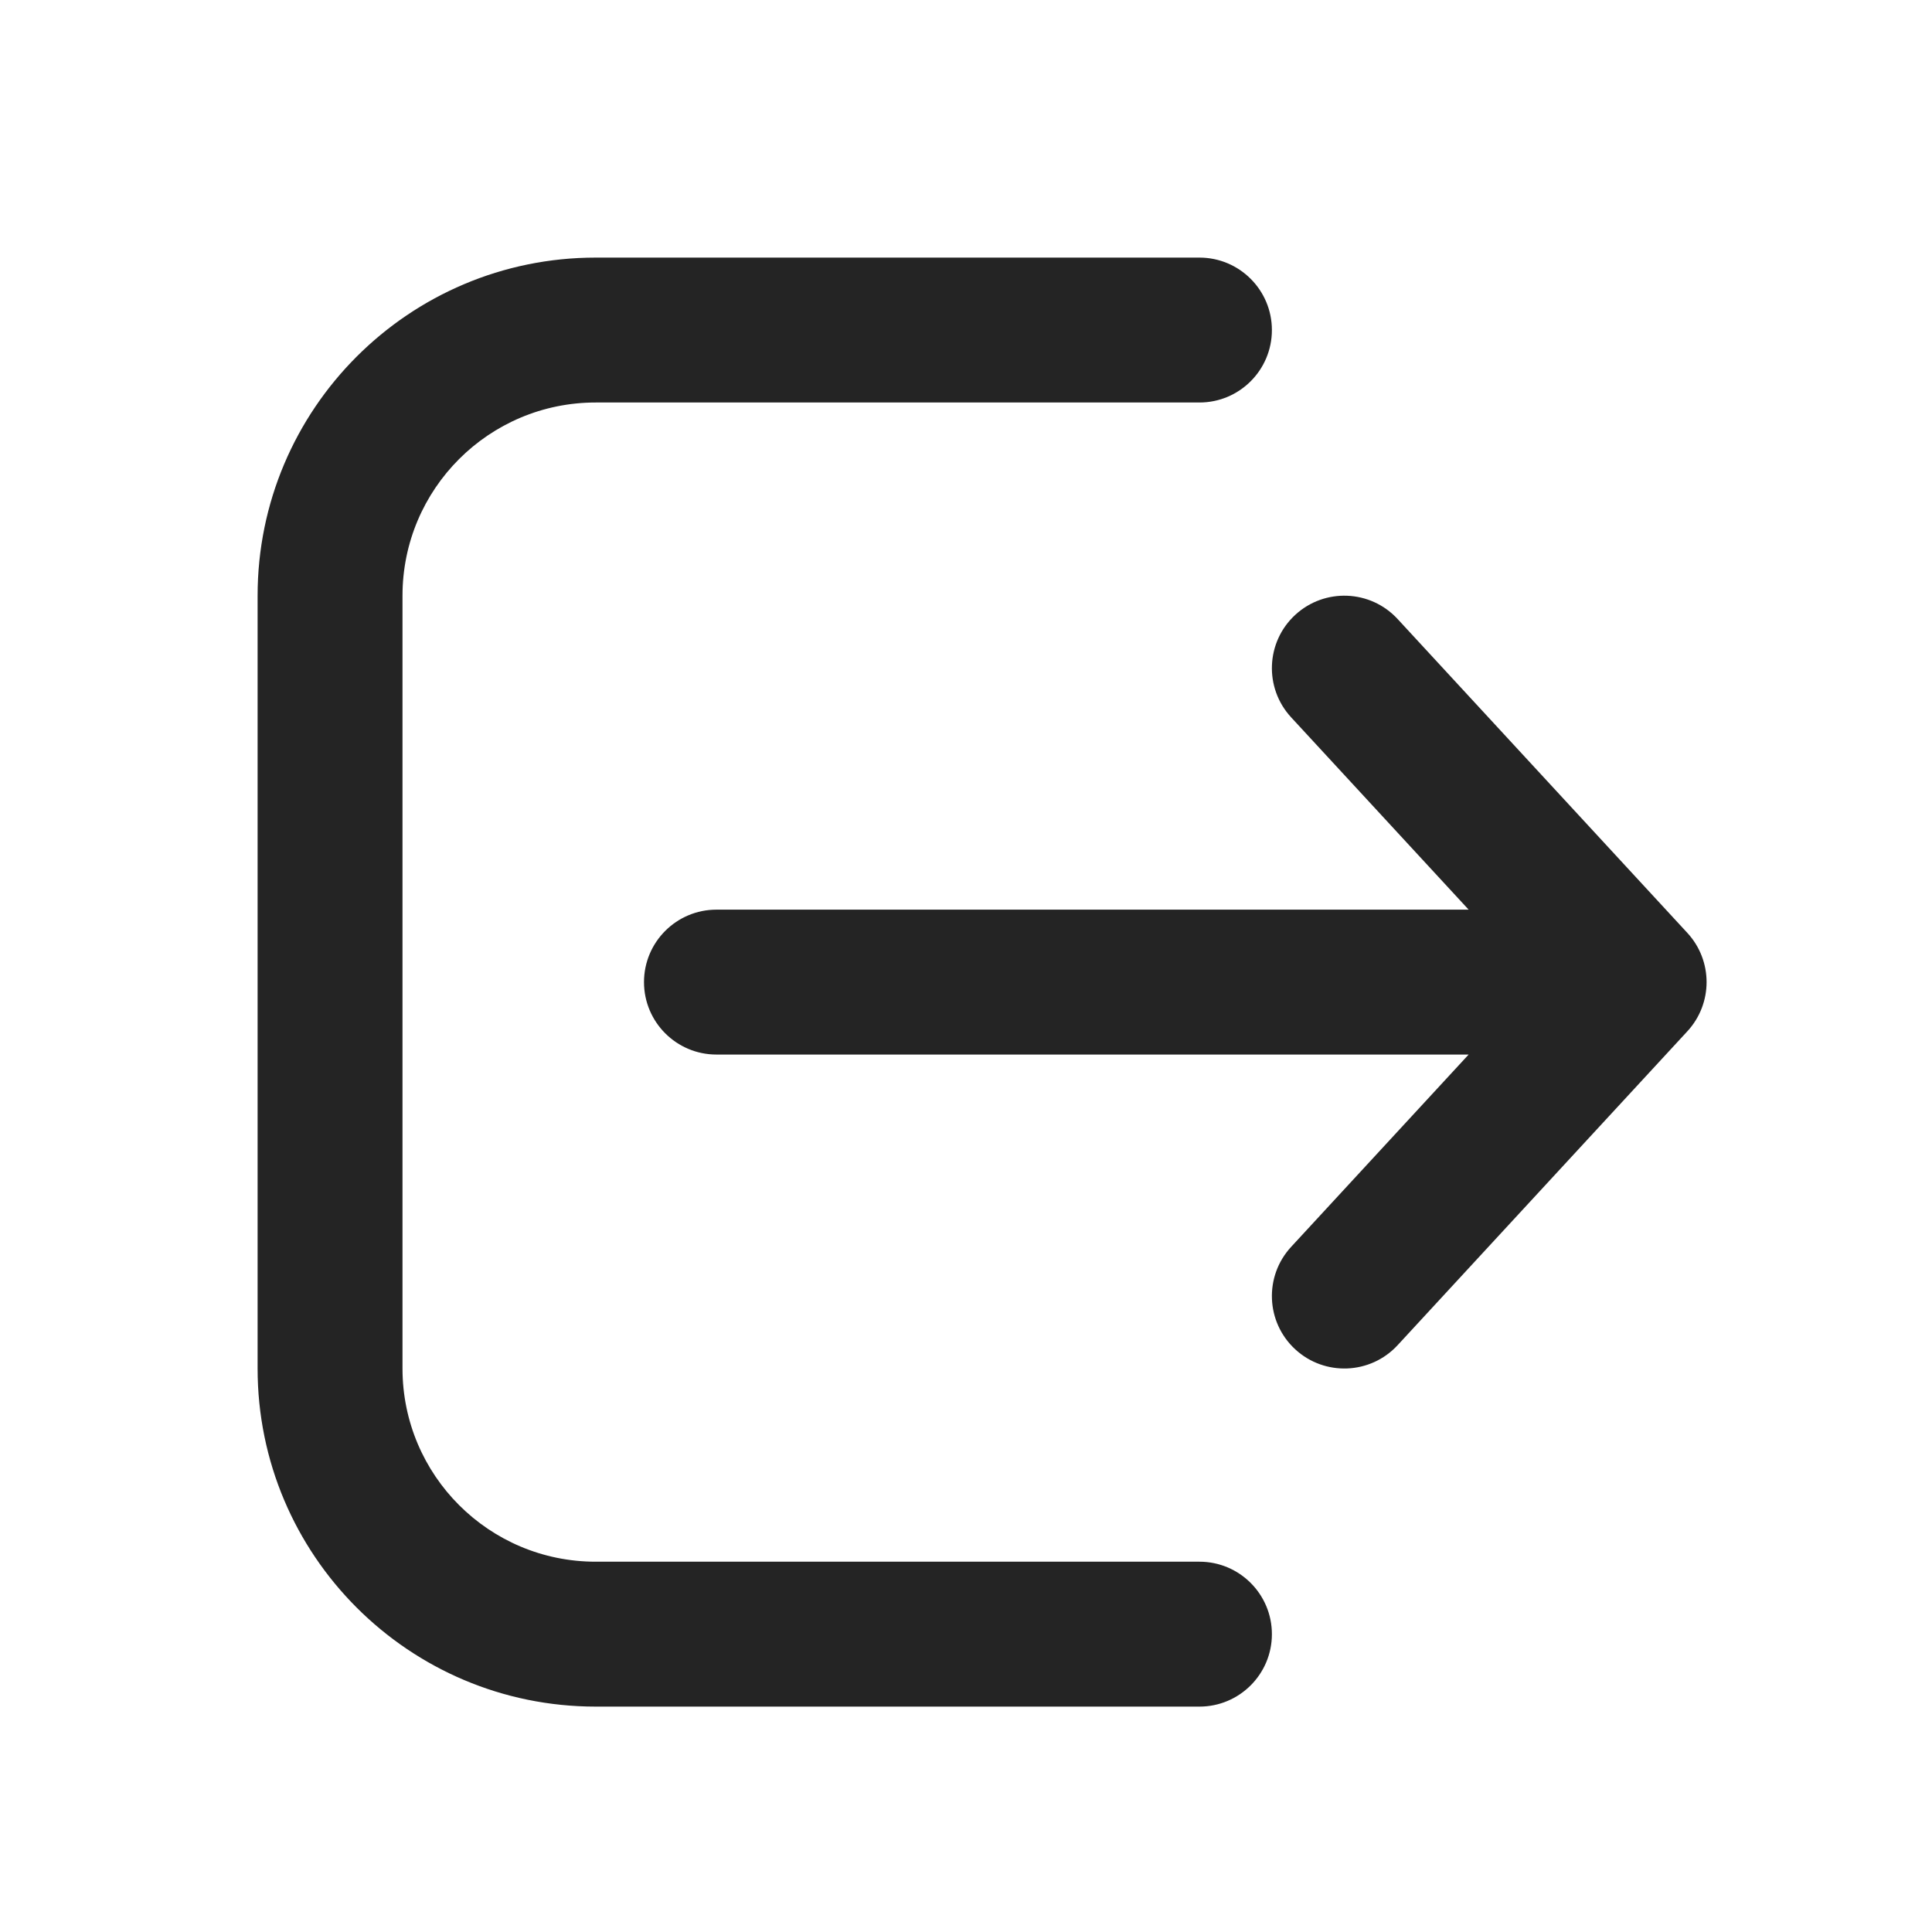
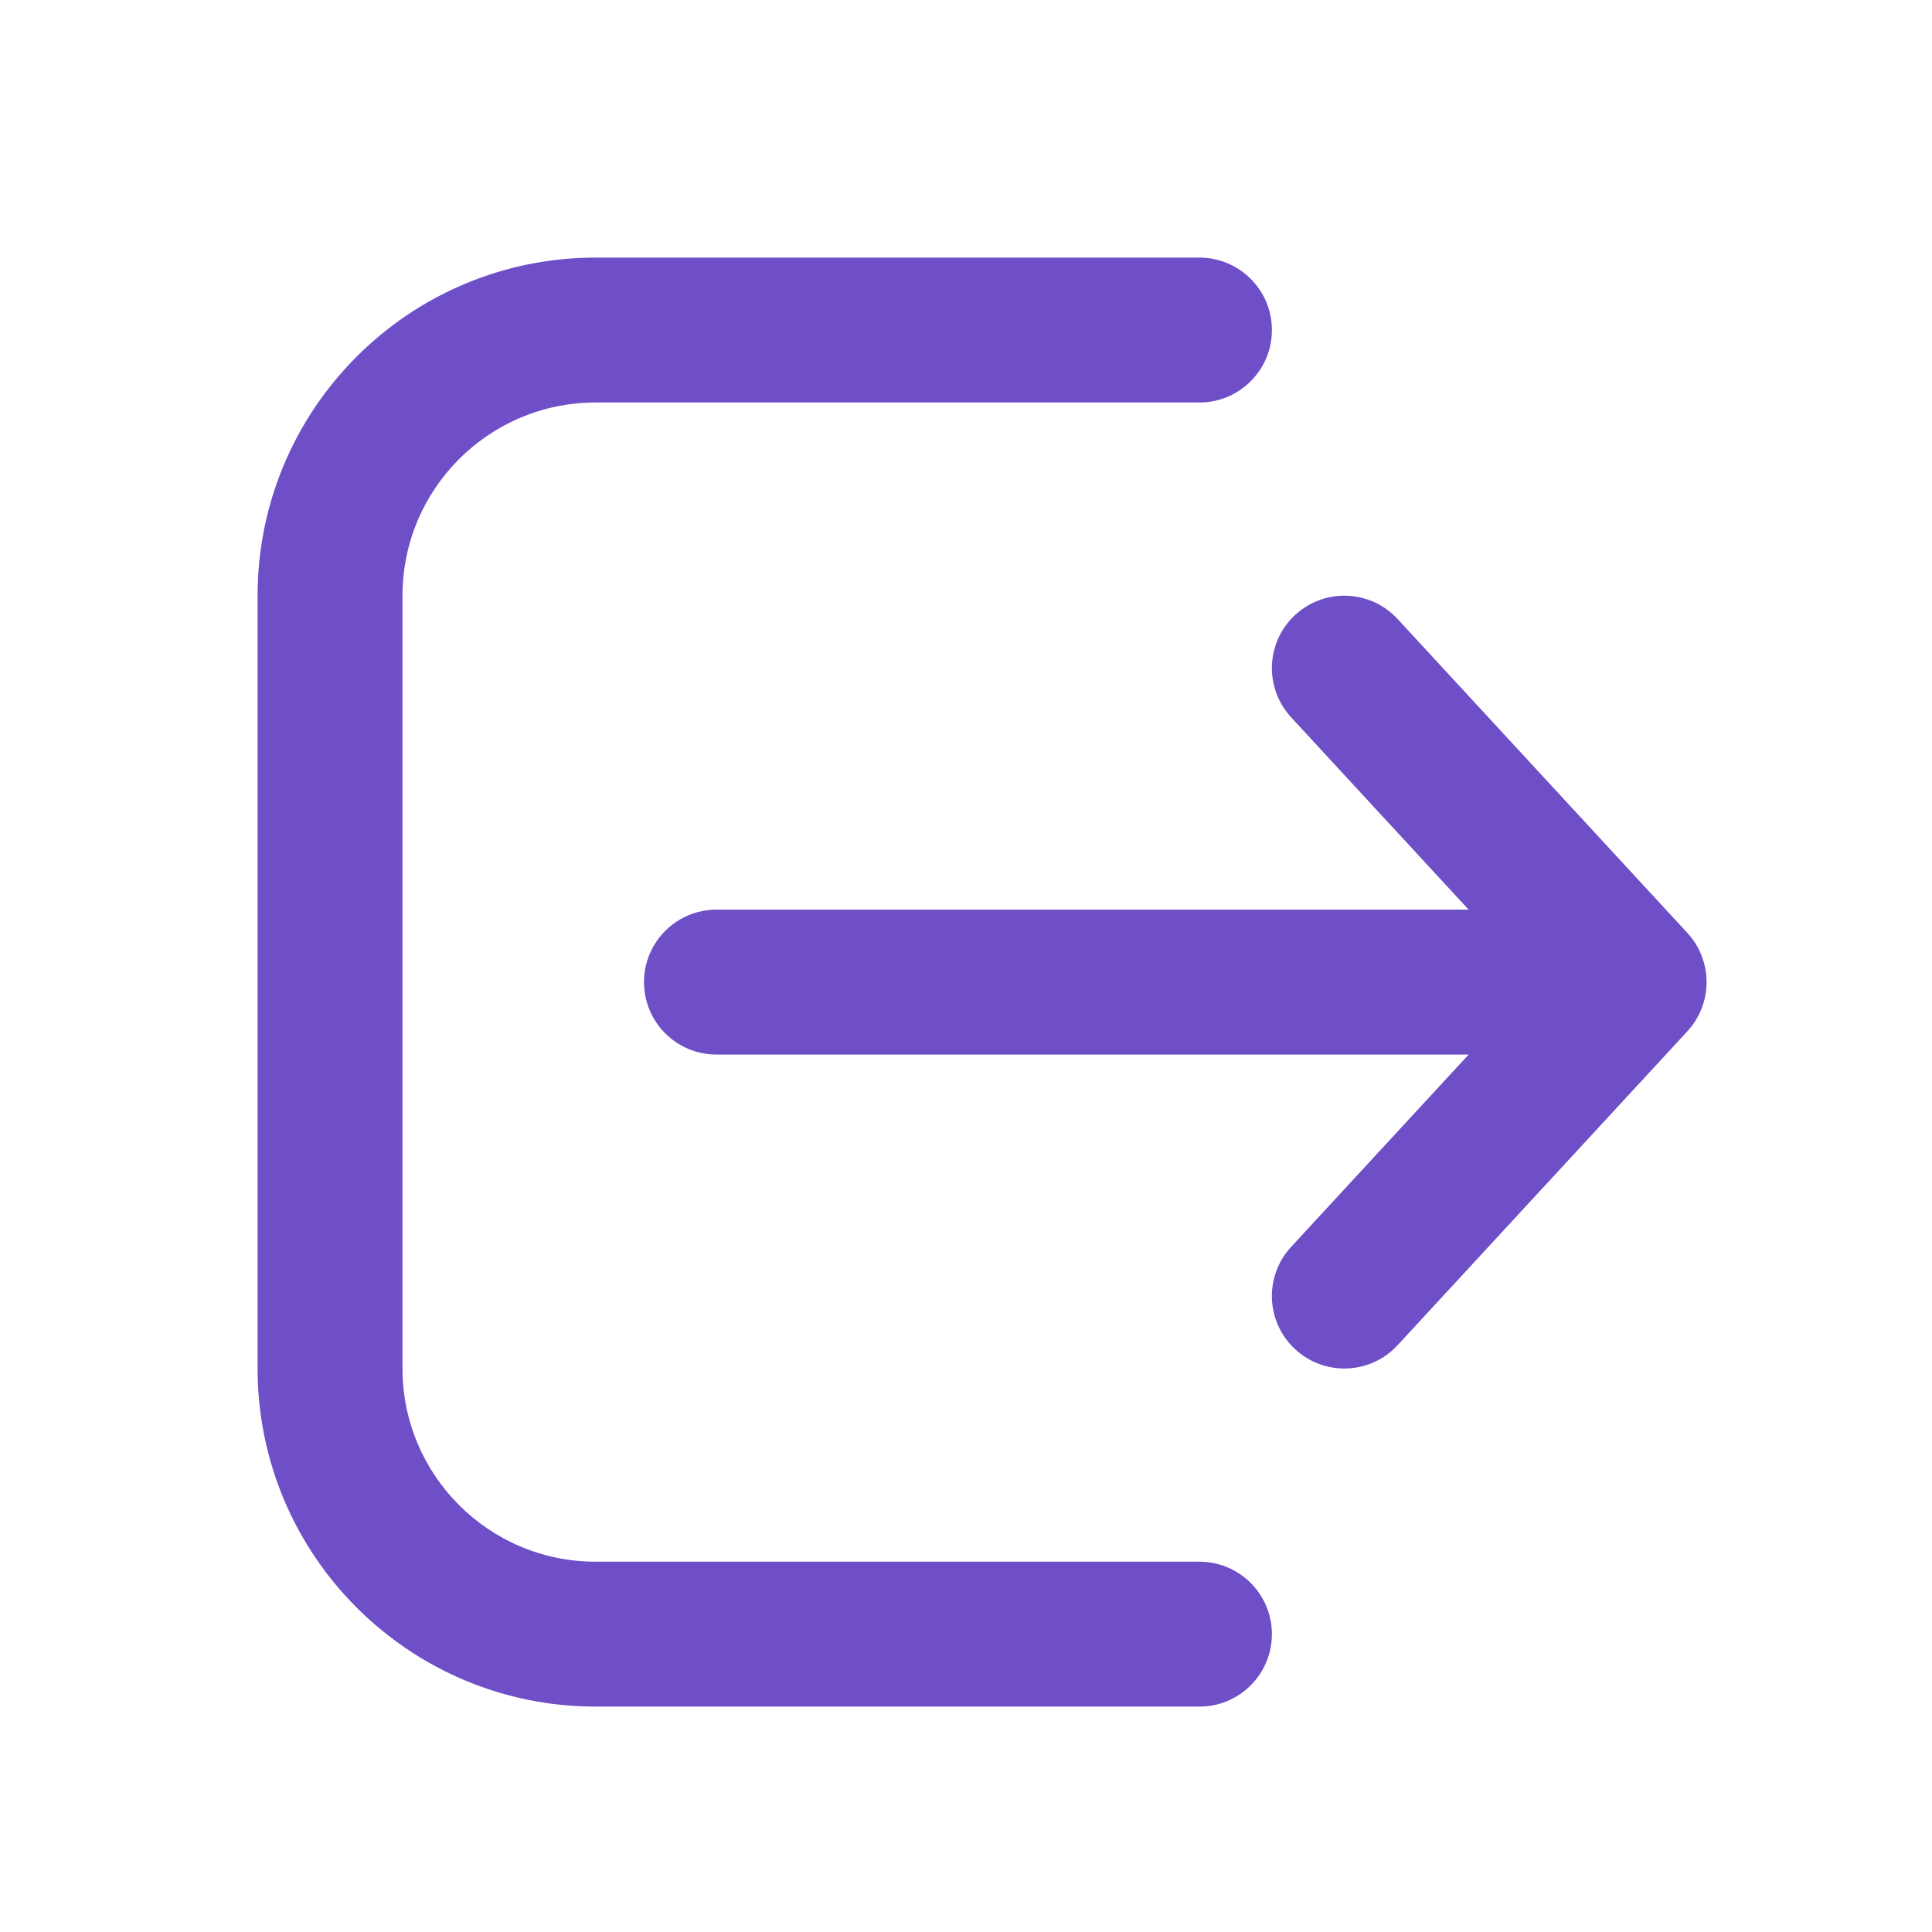
- <svg xmlns="http://www.w3.org/2000/svg" width="30" height="30" viewBox="0 0 30 30" fill="none">
-   <path d="M18.625 26.5C19.246 26.5 19.75 25.996 19.75 25.375C19.75 24.754 19.246 24.25 18.625 24.25H9.25C7.593 24.25 6.25 22.907 6.25 21.25V9.25C6.25 7.593 7.593 6.25 9.25 6.25H18.625C19.246 6.25 19.75 5.746 19.75 5.125C19.75 4.504 19.246 4 18.625 4H9.25C6.351 4 4 6.351 4 9.25V21.25C4 24.149 6.351 26.5 9.25 26.5H18.625ZM20.112 9.548C20.569 9.127 21.28 9.155 21.702 9.612L26.202 14.487C26.599 14.918 26.599 15.582 26.202 16.013L21.702 20.888C21.28 21.345 20.569 21.373 20.112 20.952C19.655 20.53 19.627 19.819 20.048 19.362L22.805 16.375H11.125C10.504 16.375 10 15.871 10 15.25C10 14.629 10.504 14.125 11.125 14.125H22.805L20.048 11.138C19.627 10.681 19.655 9.97 20.112 9.548Z" fill="#242424" />
+ <svg xmlns="http://www.w3.org/2000/svg" width="30" height="30" viewBox="0 0 30 30" fill="#6E4FC8">
+   <path d="M18.625 26.5C19.246 26.5 19.75 25.996 19.75 25.375C19.75 24.754 19.246 24.25 18.625 24.25H9.25C7.593 24.25 6.25 22.907 6.25 21.25V9.25C6.25 7.593 7.593 6.25 9.25 6.25H18.625C19.246 6.25 19.75 5.746 19.75 5.125C19.75 4.504 19.246 4 18.625 4H9.25C6.351 4 4 6.351 4 9.25V21.25C4 24.149 6.351 26.5 9.25 26.5H18.625ZM20.112 9.548C20.569 9.127 21.28 9.155 21.702 9.612L26.202 14.487C26.599 14.918 26.599 15.582 26.202 16.013L21.702 20.888C21.28 21.345 20.569 21.373 20.112 20.952C19.655 20.53 19.627 19.819 20.048 19.362L22.805 16.375H11.125C10.504 16.375 10 15.871 10 15.25C10 14.629 10.504 14.125 11.125 14.125H22.805L20.048 11.138C19.627 10.681 19.655 9.97 20.112 9.548Z" fill="#6E4FC8" />
</svg>
